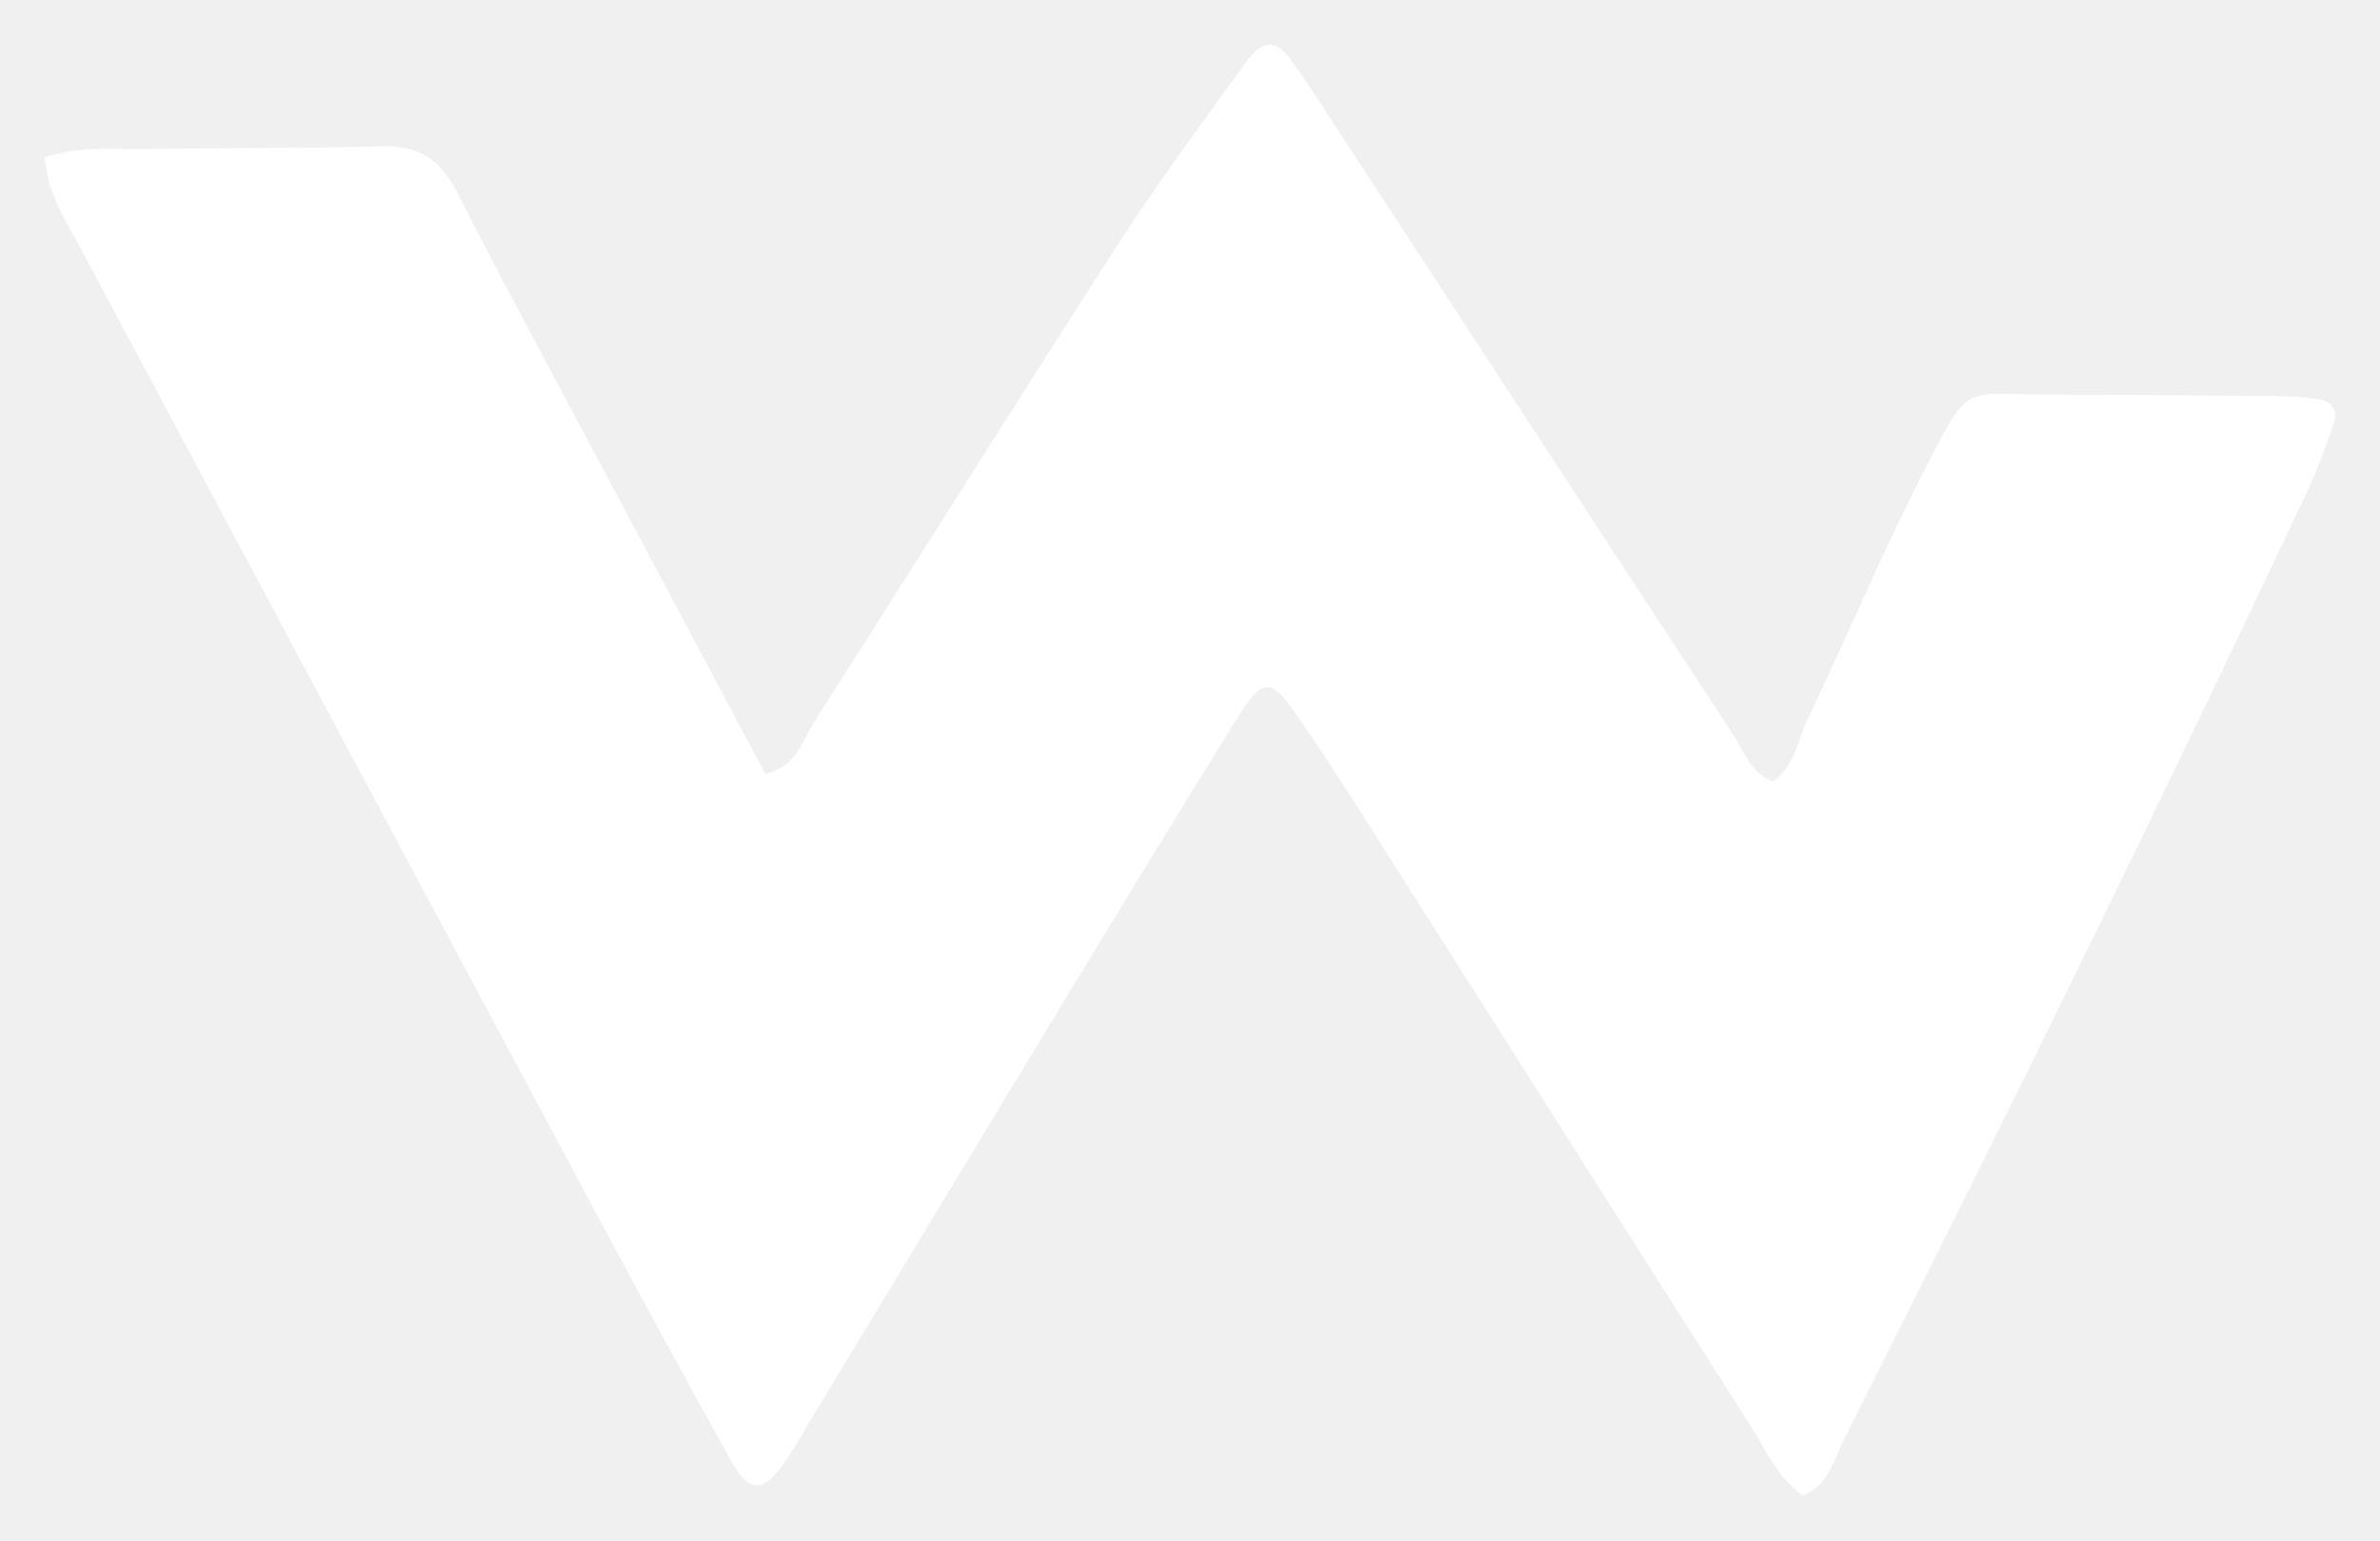
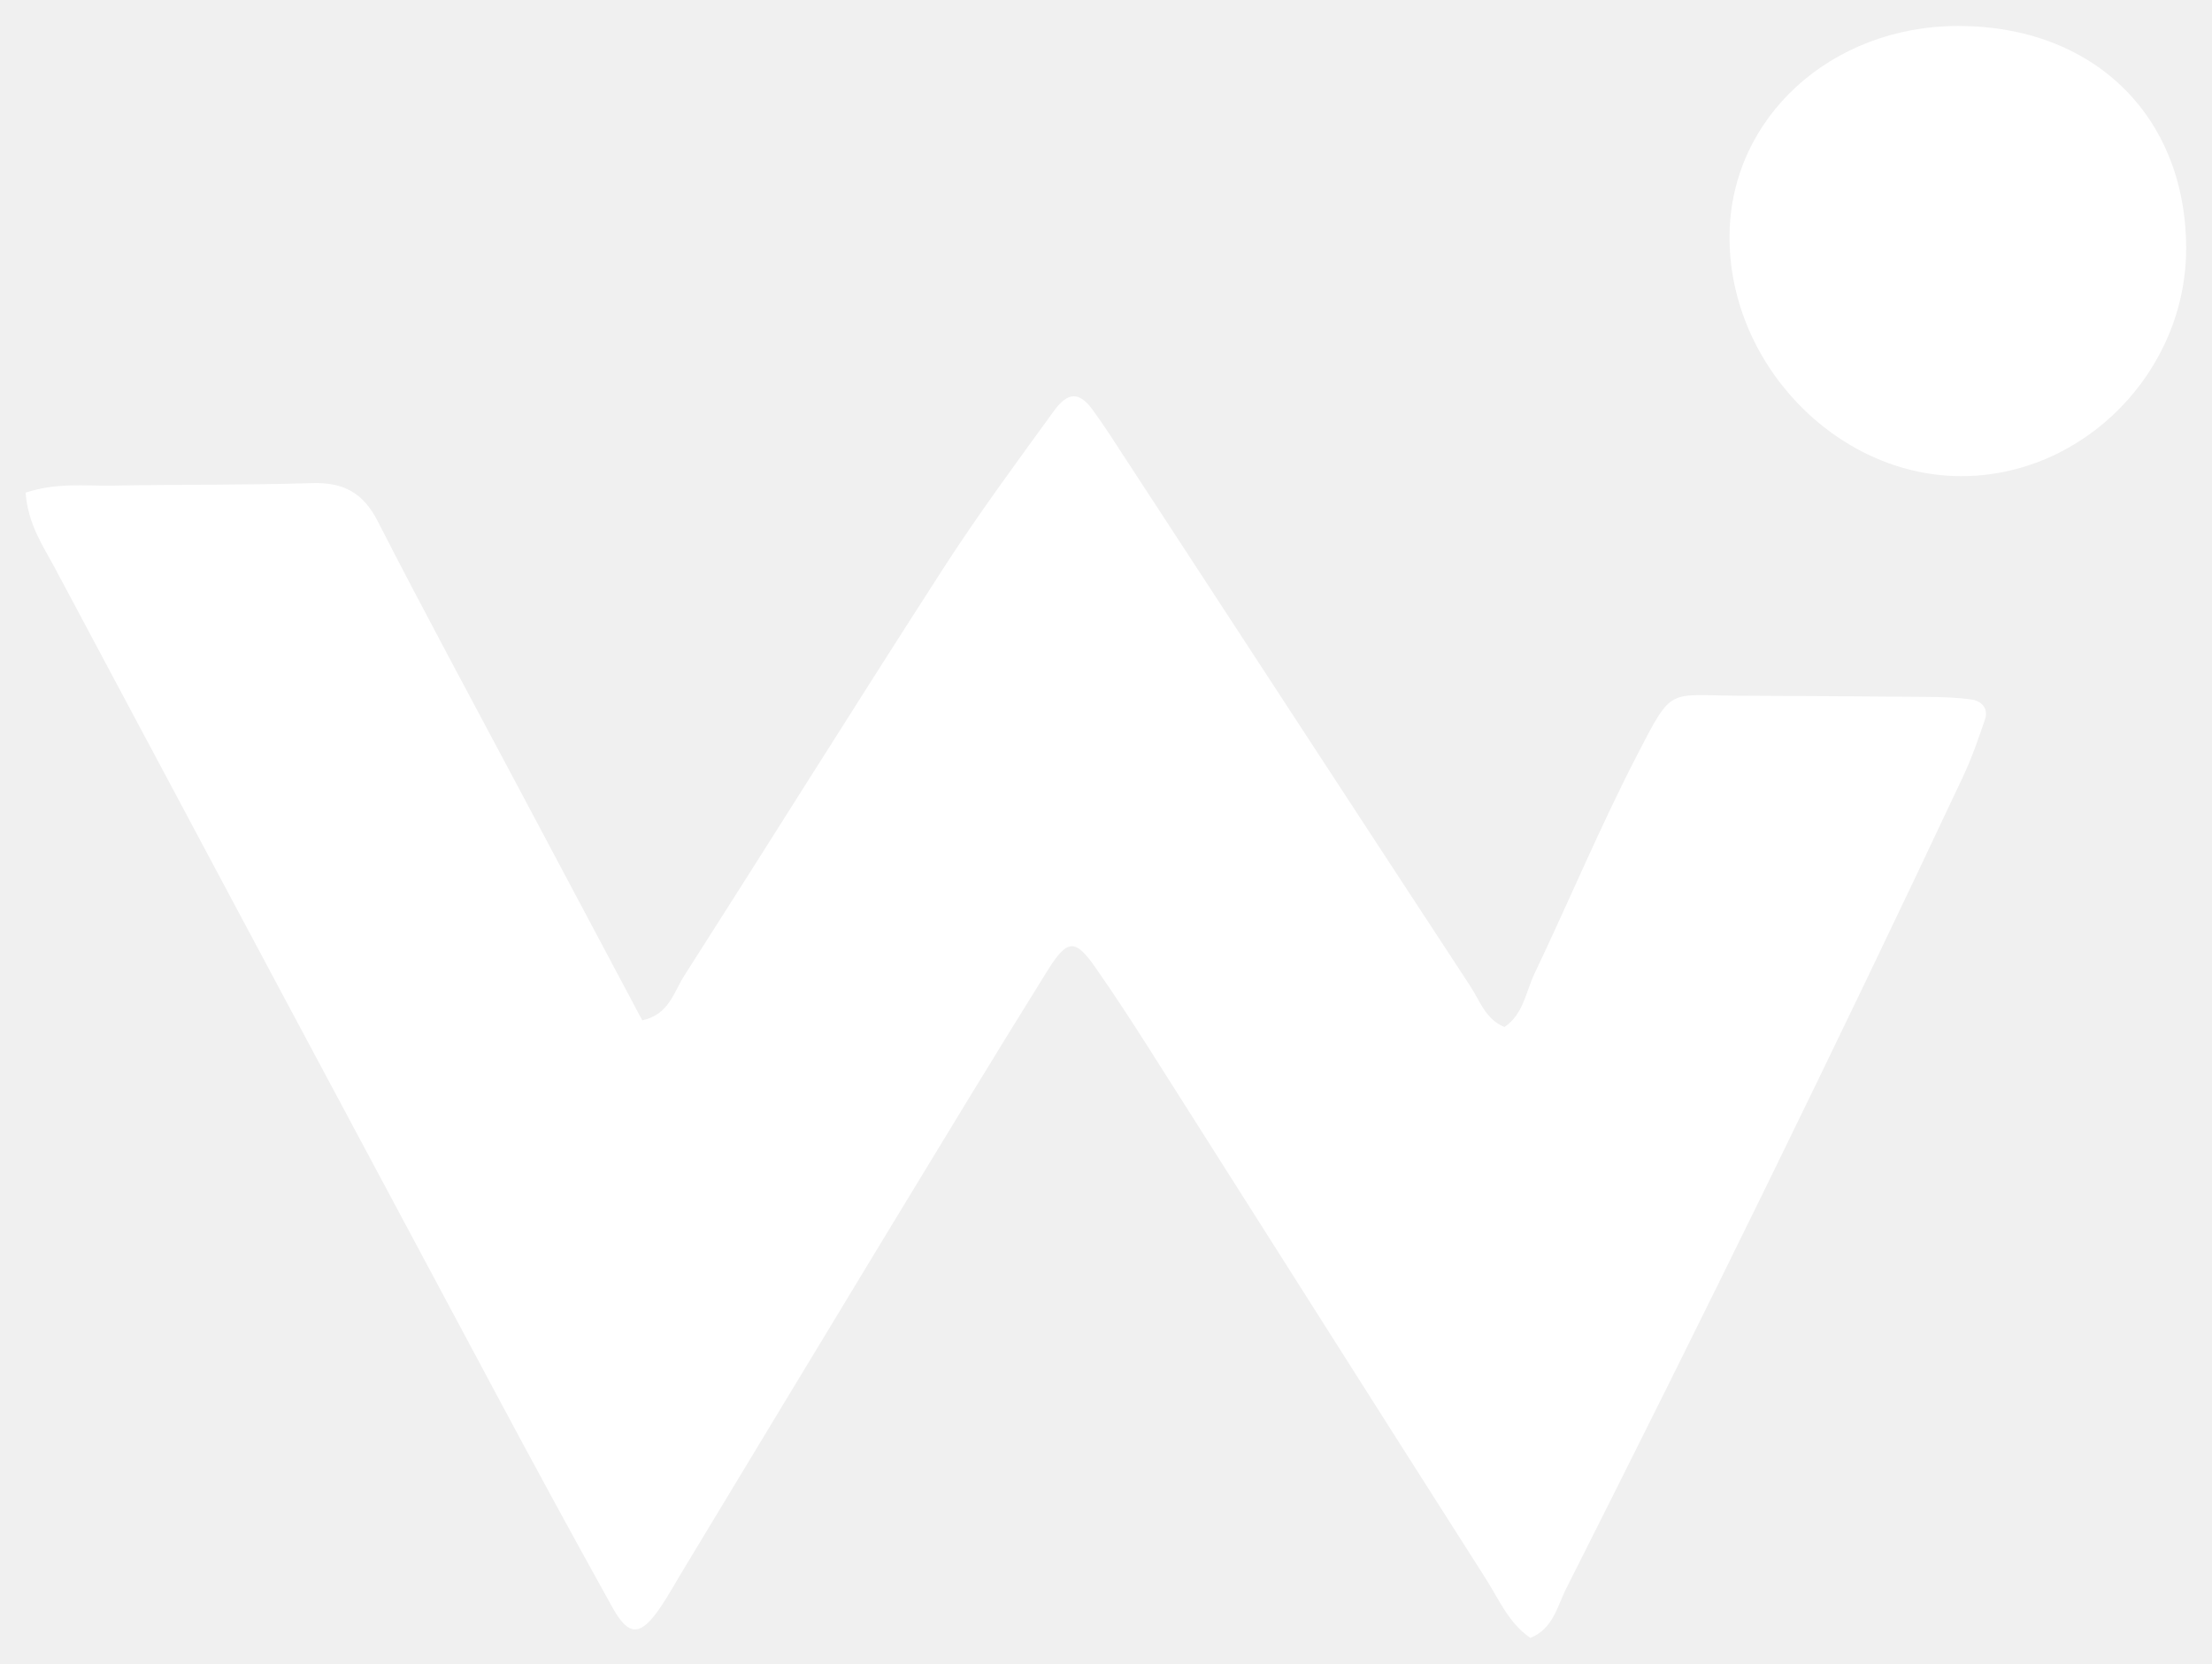
- <svg xmlns="http://www.w3.org/2000/svg" viewBox="-6.00 58.47 318.47 206.13">
+ <svg xmlns="http://www.w3.org/2000/svg" viewBox="-4 2.5 345.8 260.1" role="img" aria-label="wosmo">
  <path fill="#fff" d="m0,79.53c4.89-1.61,9.24-1.03,13.51-1.1,10.42-.19,20.85-.07,31.27-.39,4.88-.15,7.97,1.47,10.26,5.94,7.2,14.08,14.74,27.98,22.16,41.95,6.4,12.04,12.81,24.08,19.2,36.1,4.17-.86,4.92-4.39,6.55-6.94,13.55-21.2,26.87-42.55,40.5-63.69,5.45-8.45,11.44-16.56,17.35-24.7,2.15-2.96,3.94-2.92,5.93-.23,1.92,2.6,3.64,5.35,5.41,8.05,17.89,27.38,35.75,54.79,53.69,82.14,1.51,2.3,2.4,5.23,5.37,6.42,2.96-2.01,3.33-5.49,4.68-8.33,5.41-11.35,10.26-22.99,16.03-34.15,5.59-10.82,4.75-9.38,15.7-9.32,9.71.05,19.41.09,29.12.18,2.51.02,5.04.06,7.51.42,1.49.21,2.66,1.38,2.08,3.08-1.03,3.05-2.1,6.12-3.47,9.03-20.04,42.61-40.8,84.87-62.01,126.9-1.4,2.78-2.03,6.27-5.6,7.71-3.39-2.31-4.93-6.07-7.02-9.34-17.78-27.88-35.45-55.83-53.18-83.74-2.51-3.94-5.08-7.85-7.75-11.68-3.18-4.57-4.4-4.61-7.54.43-8.55,13.73-16.93,27.57-25.32,41.39-10.63,17.52-21.2,35.07-31.8,52.6-1.12,1.85-2.15,3.74-3.36,5.52-3.15,4.63-4.96,4.69-7.58-.04-6.11-10.99-12.12-22.05-18.05-33.14C50.57,177.51,27.55,134.39,4.55,91.26c-1.83-3.43-4.15-6.71-4.55-11.73Z" />
+   <path fill="#fff" d="m302.07,6.56c21.11-.03,35.54,13.93,35.69,34.52.14,19.47-16.02,35.92-35.23,35.87-19.53-.05-36.44-17.75-36.15-37.85.26-18.27,15.88-32.51,35.7-32.54Z" />
</svg>
